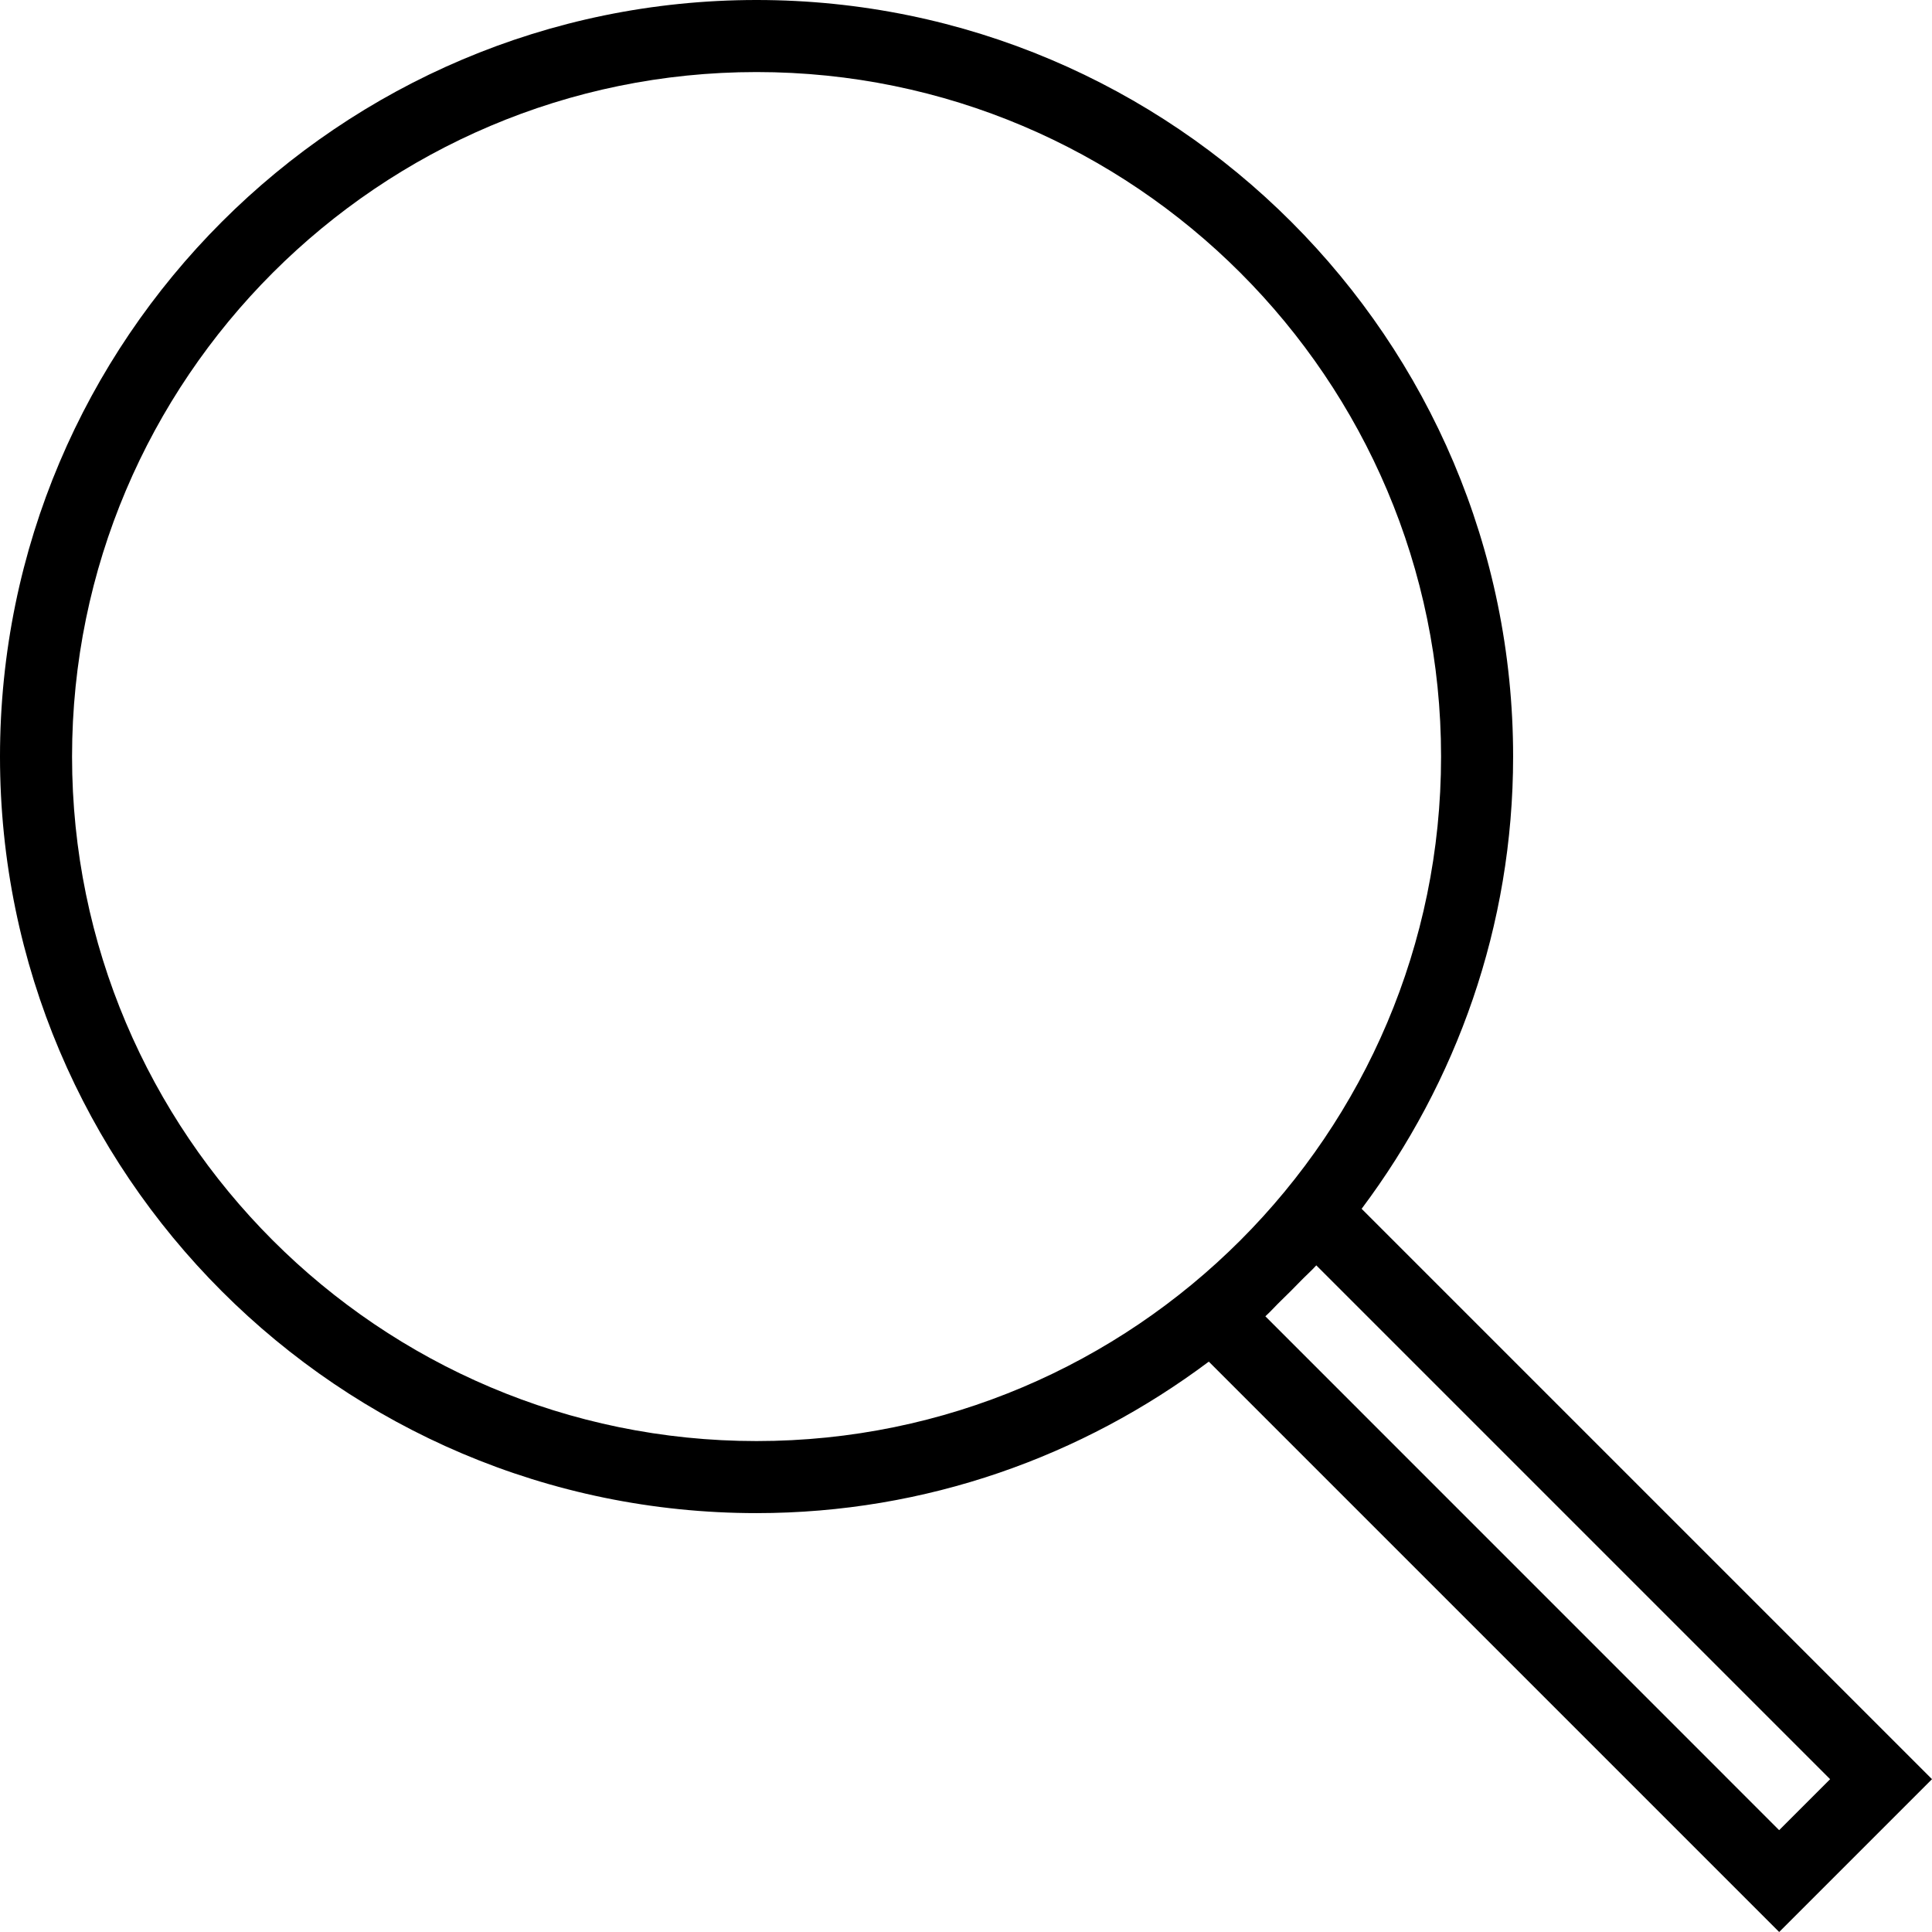
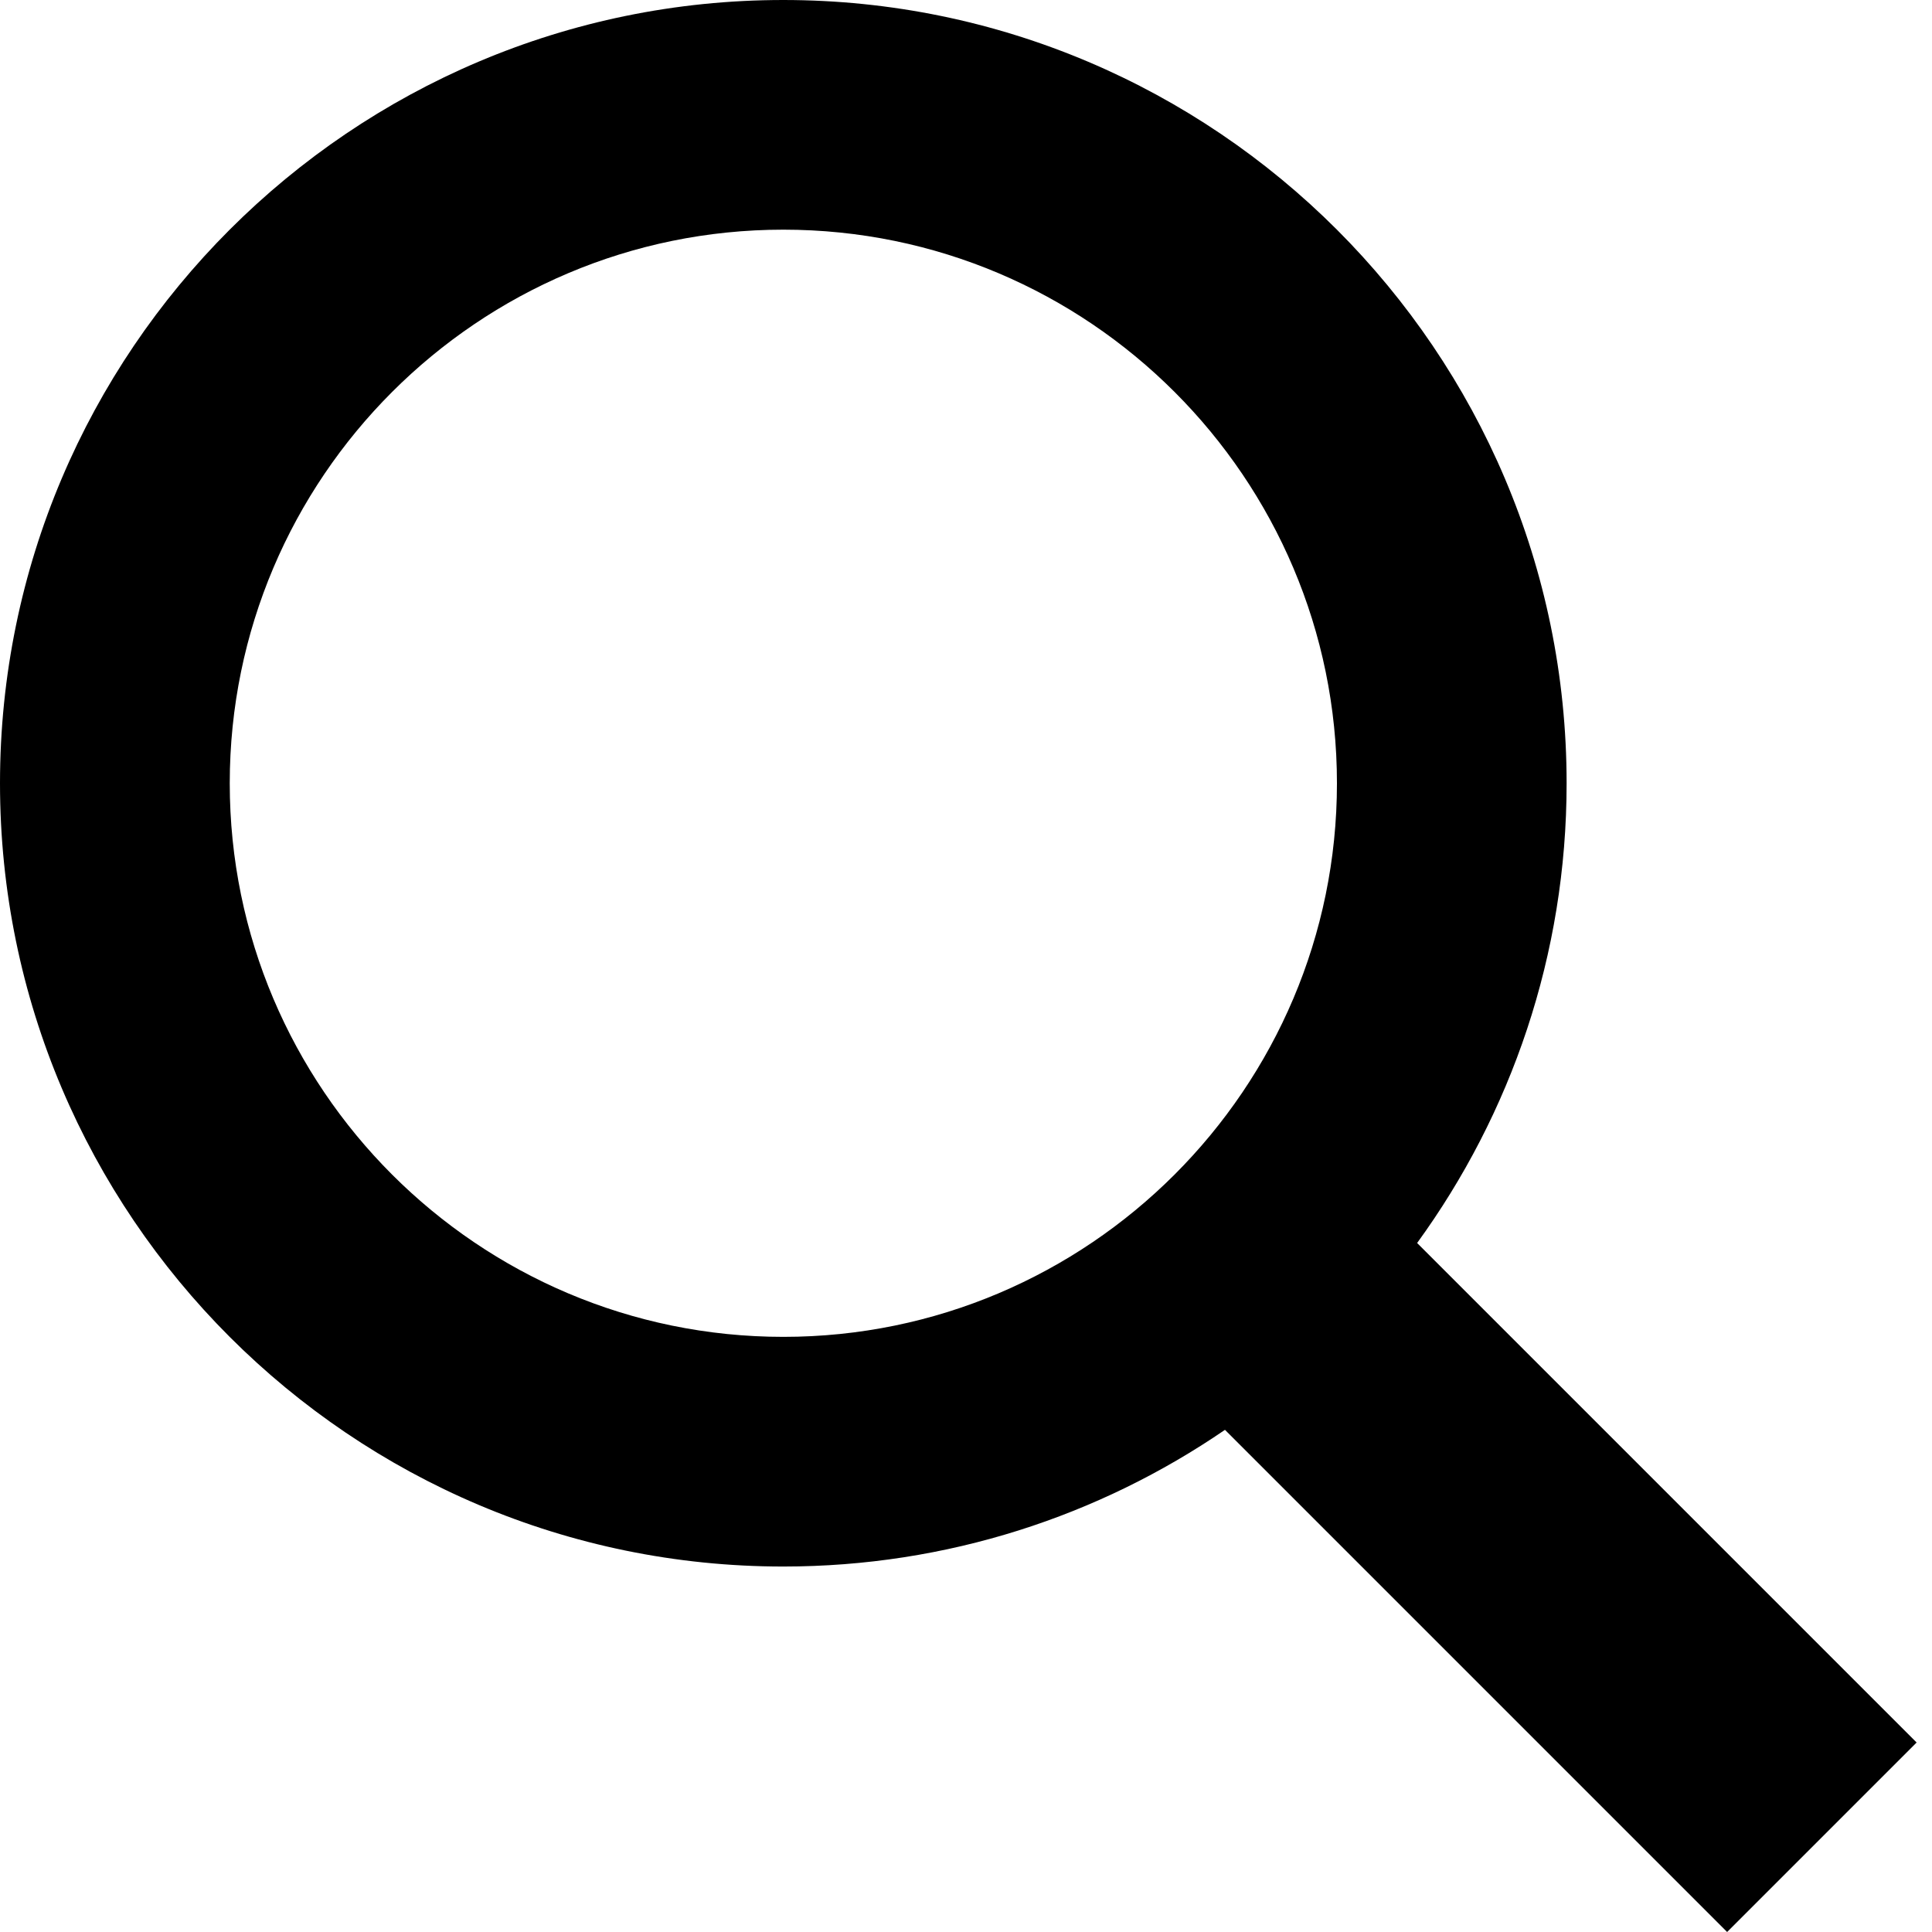
- <svg xmlns="http://www.w3.org/2000/svg" version="1.1" id="Capa_1" x="0px" y="0px" viewBox="0 0 53.627 53.627" style="enable-background:new 0 0 53.627 53.627;" xml:space="preserve">
-   <path d="M53.627,49.385L37.795,33.553C40.423,30.046,42,25.709,42,21C42,9.42,32.58,0,21,0S0,9.42,0,21s9.42,21,21,21  c4.709,0,9.046-1.577,12.553-4.205l15.832,15.832L53.627,49.385z M2,21C2,10.523,10.523,2,21,2s19,8.523,19,19s-8.523,19-19,19  S2,31.477,2,21z M35.567,36.093c0.178-0.172,0.353-0.347,0.525-0.525c0.146-0.151,0.304-0.29,0.445-0.445l14.262,14.262  l-1.415,1.415L35.123,36.537C35.278,36.396,35.416,36.238,35.567,36.093z" />
+ <svg xmlns="http://www.w3.org/2000/svg" width="24" height="24" viewBox="0 0 24 24">
+   <path d="M23.809 21.646l-6.205-6.205c1.167-1.605 1.857-3.579 1.857-5.711 0-5.365-4.365-9.73-9.731-9.73-5.365 0-9.73 4.365-9.73 9.73 0 5.366 4.365 9.73 9.73 9.73 2.034 0 3.923-.627 5.487-1.698l6.238 6.238 2.354-2.354zm-20.955-11.916c0-3.792 3.085-6.877 6.877-6.877s6.877 3.085 6.877 6.877-3.085 6.877-6.877 6.877c-3.793 0-6.877-3.085-6.877-6.877z" />
</svg>
